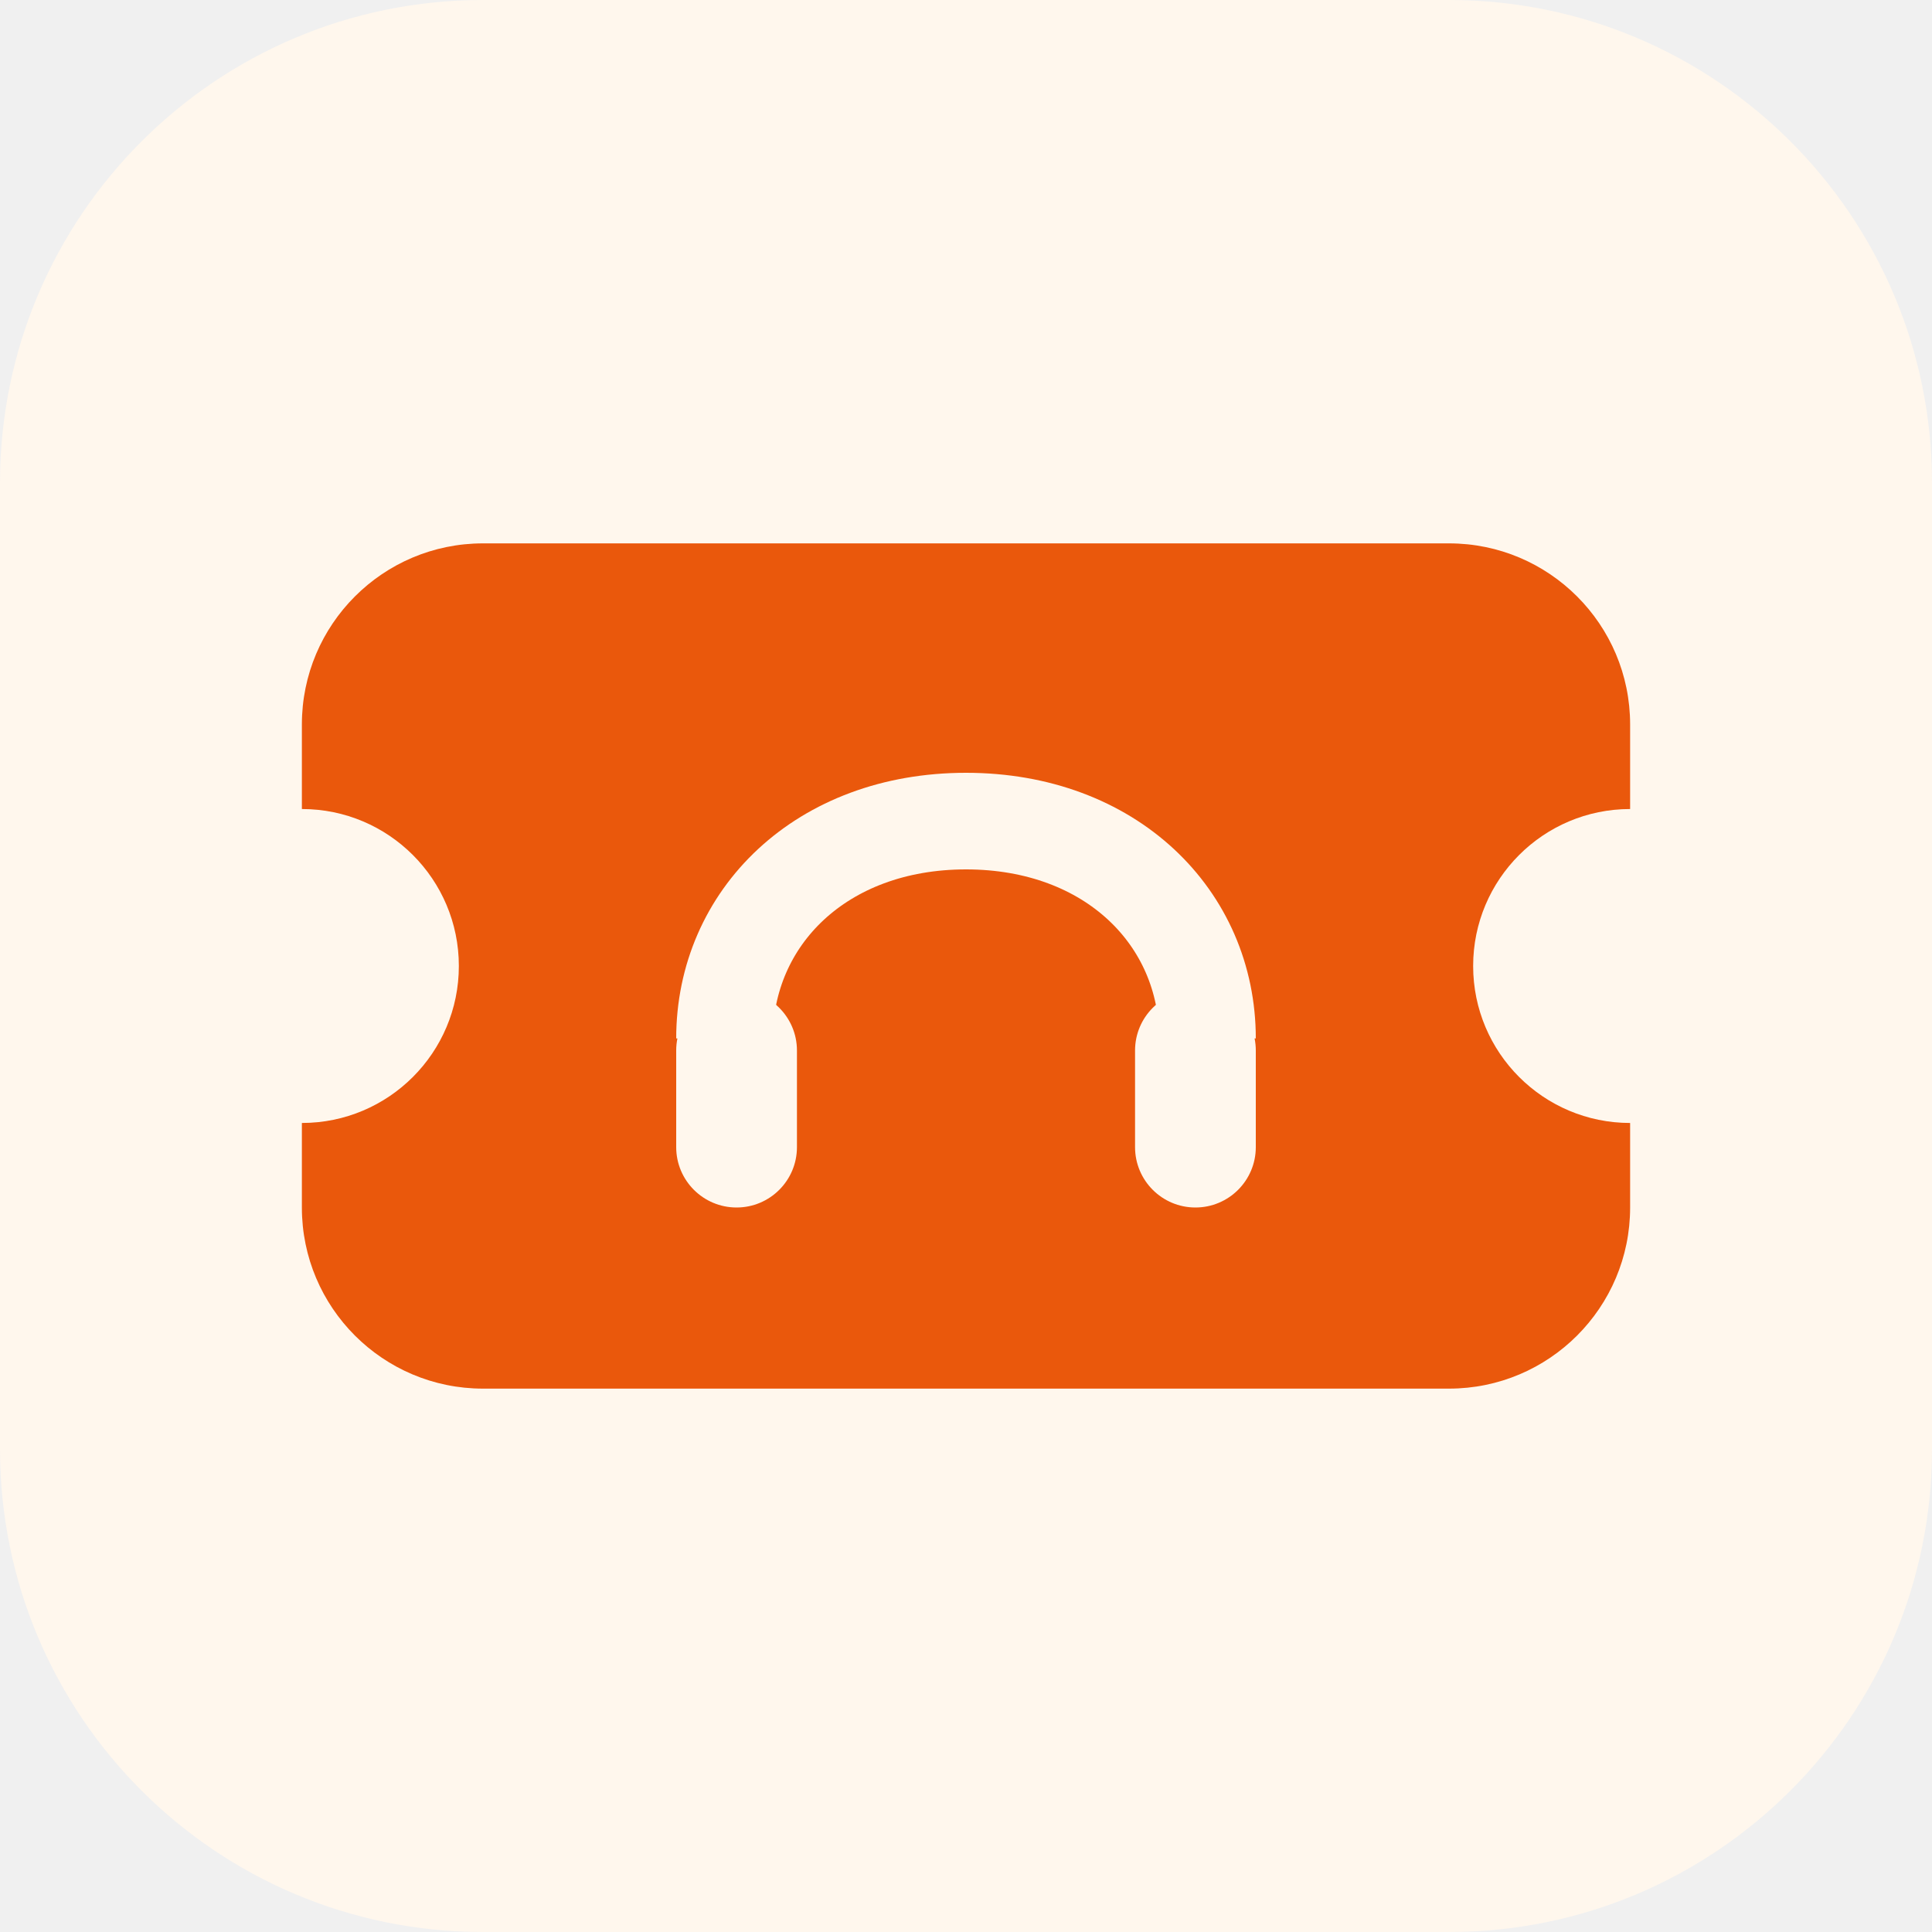
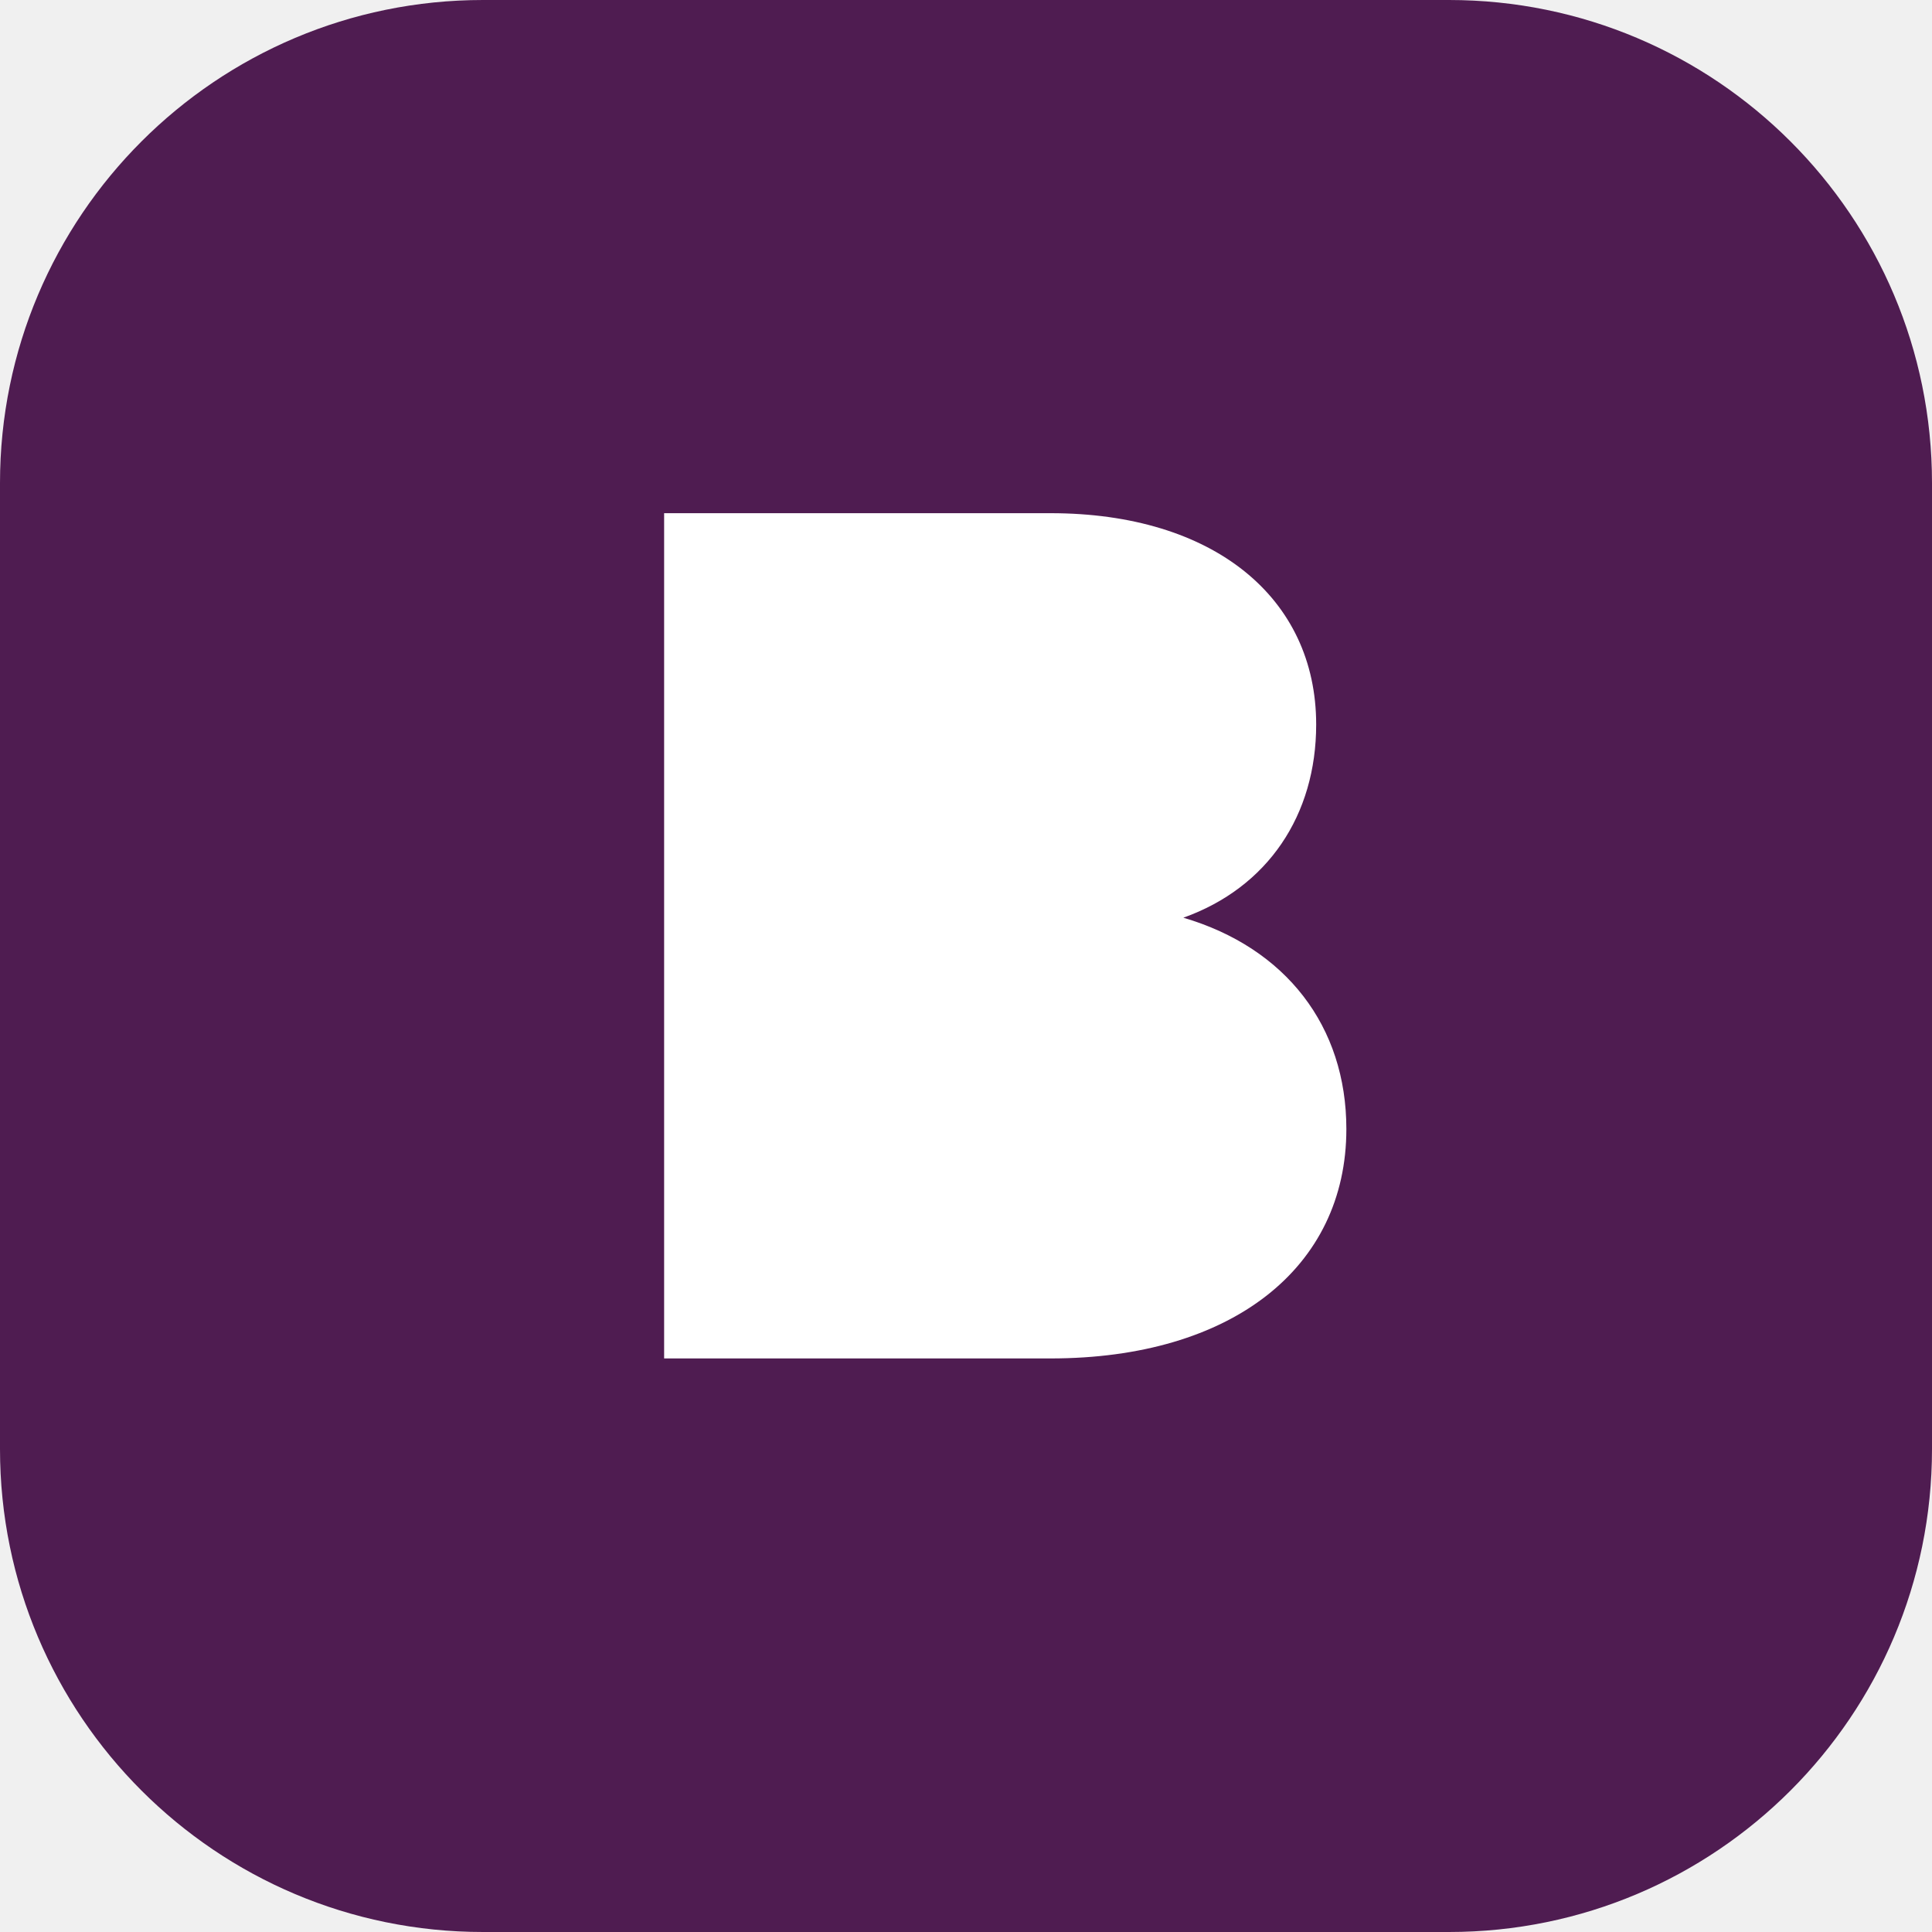
- <svg xmlns="http://www.w3.org/2000/svg" viewBox="0 0 32 32" role="img">
-   <rect width="32" height="32" rx="8" fill="#FFF7ED" />
-   <rect x="5" y="9" width="22" height="14" rx="3" fill="#EA580C" />
-   <circle cx="5" cy="16" r="2.6" fill="#FFF7ED" />
-   <circle cx="27" cy="16" r="2.6" fill="#FFF7ED" />
-   <path d="M12 17.2c0-2 1.6-3.6 4-3.6s4 1.6 4 3.6" stroke="#FFF7ED" fill="none" stroke-width="1.6" />
-   <rect x="11.2" y="16.4" width="2" height="3.6" rx="1" fill="#FFF7ED" />
-   <rect x="18.8" y="16.4" width="2" height="3.6" rx="1" fill="#FFF7ED" />
+ <svg xmlns="http://www.w3.org/2000/svg" viewBox="0 0 32 32" role="img" aria-label="Rankline">
+   <rect width="32" height="32" rx="8" fill="#4F1C51" />
+   <path fill="#ffffff" d="M11 8.5h6.4c2.7 0 4.4 1.4 4.4 3.5 0 1.5-.8 2.7-2.2 3.2 1.7.5 2.7 1.8 2.7 3.5 0 2.3-1.9 3.8-4.9 3.8H11V8.5zm3.2 4.6V11h2.8c1 0 1.6.5 1.6 1.2s-.6 1.2-1.6 1.2h-2.8zm0 6.1v-2.6h3.2c1.2 0 1.9.5 1.9 1.3s-.7 1.3-1.9 1.3h-3.2z" />
</svg>
